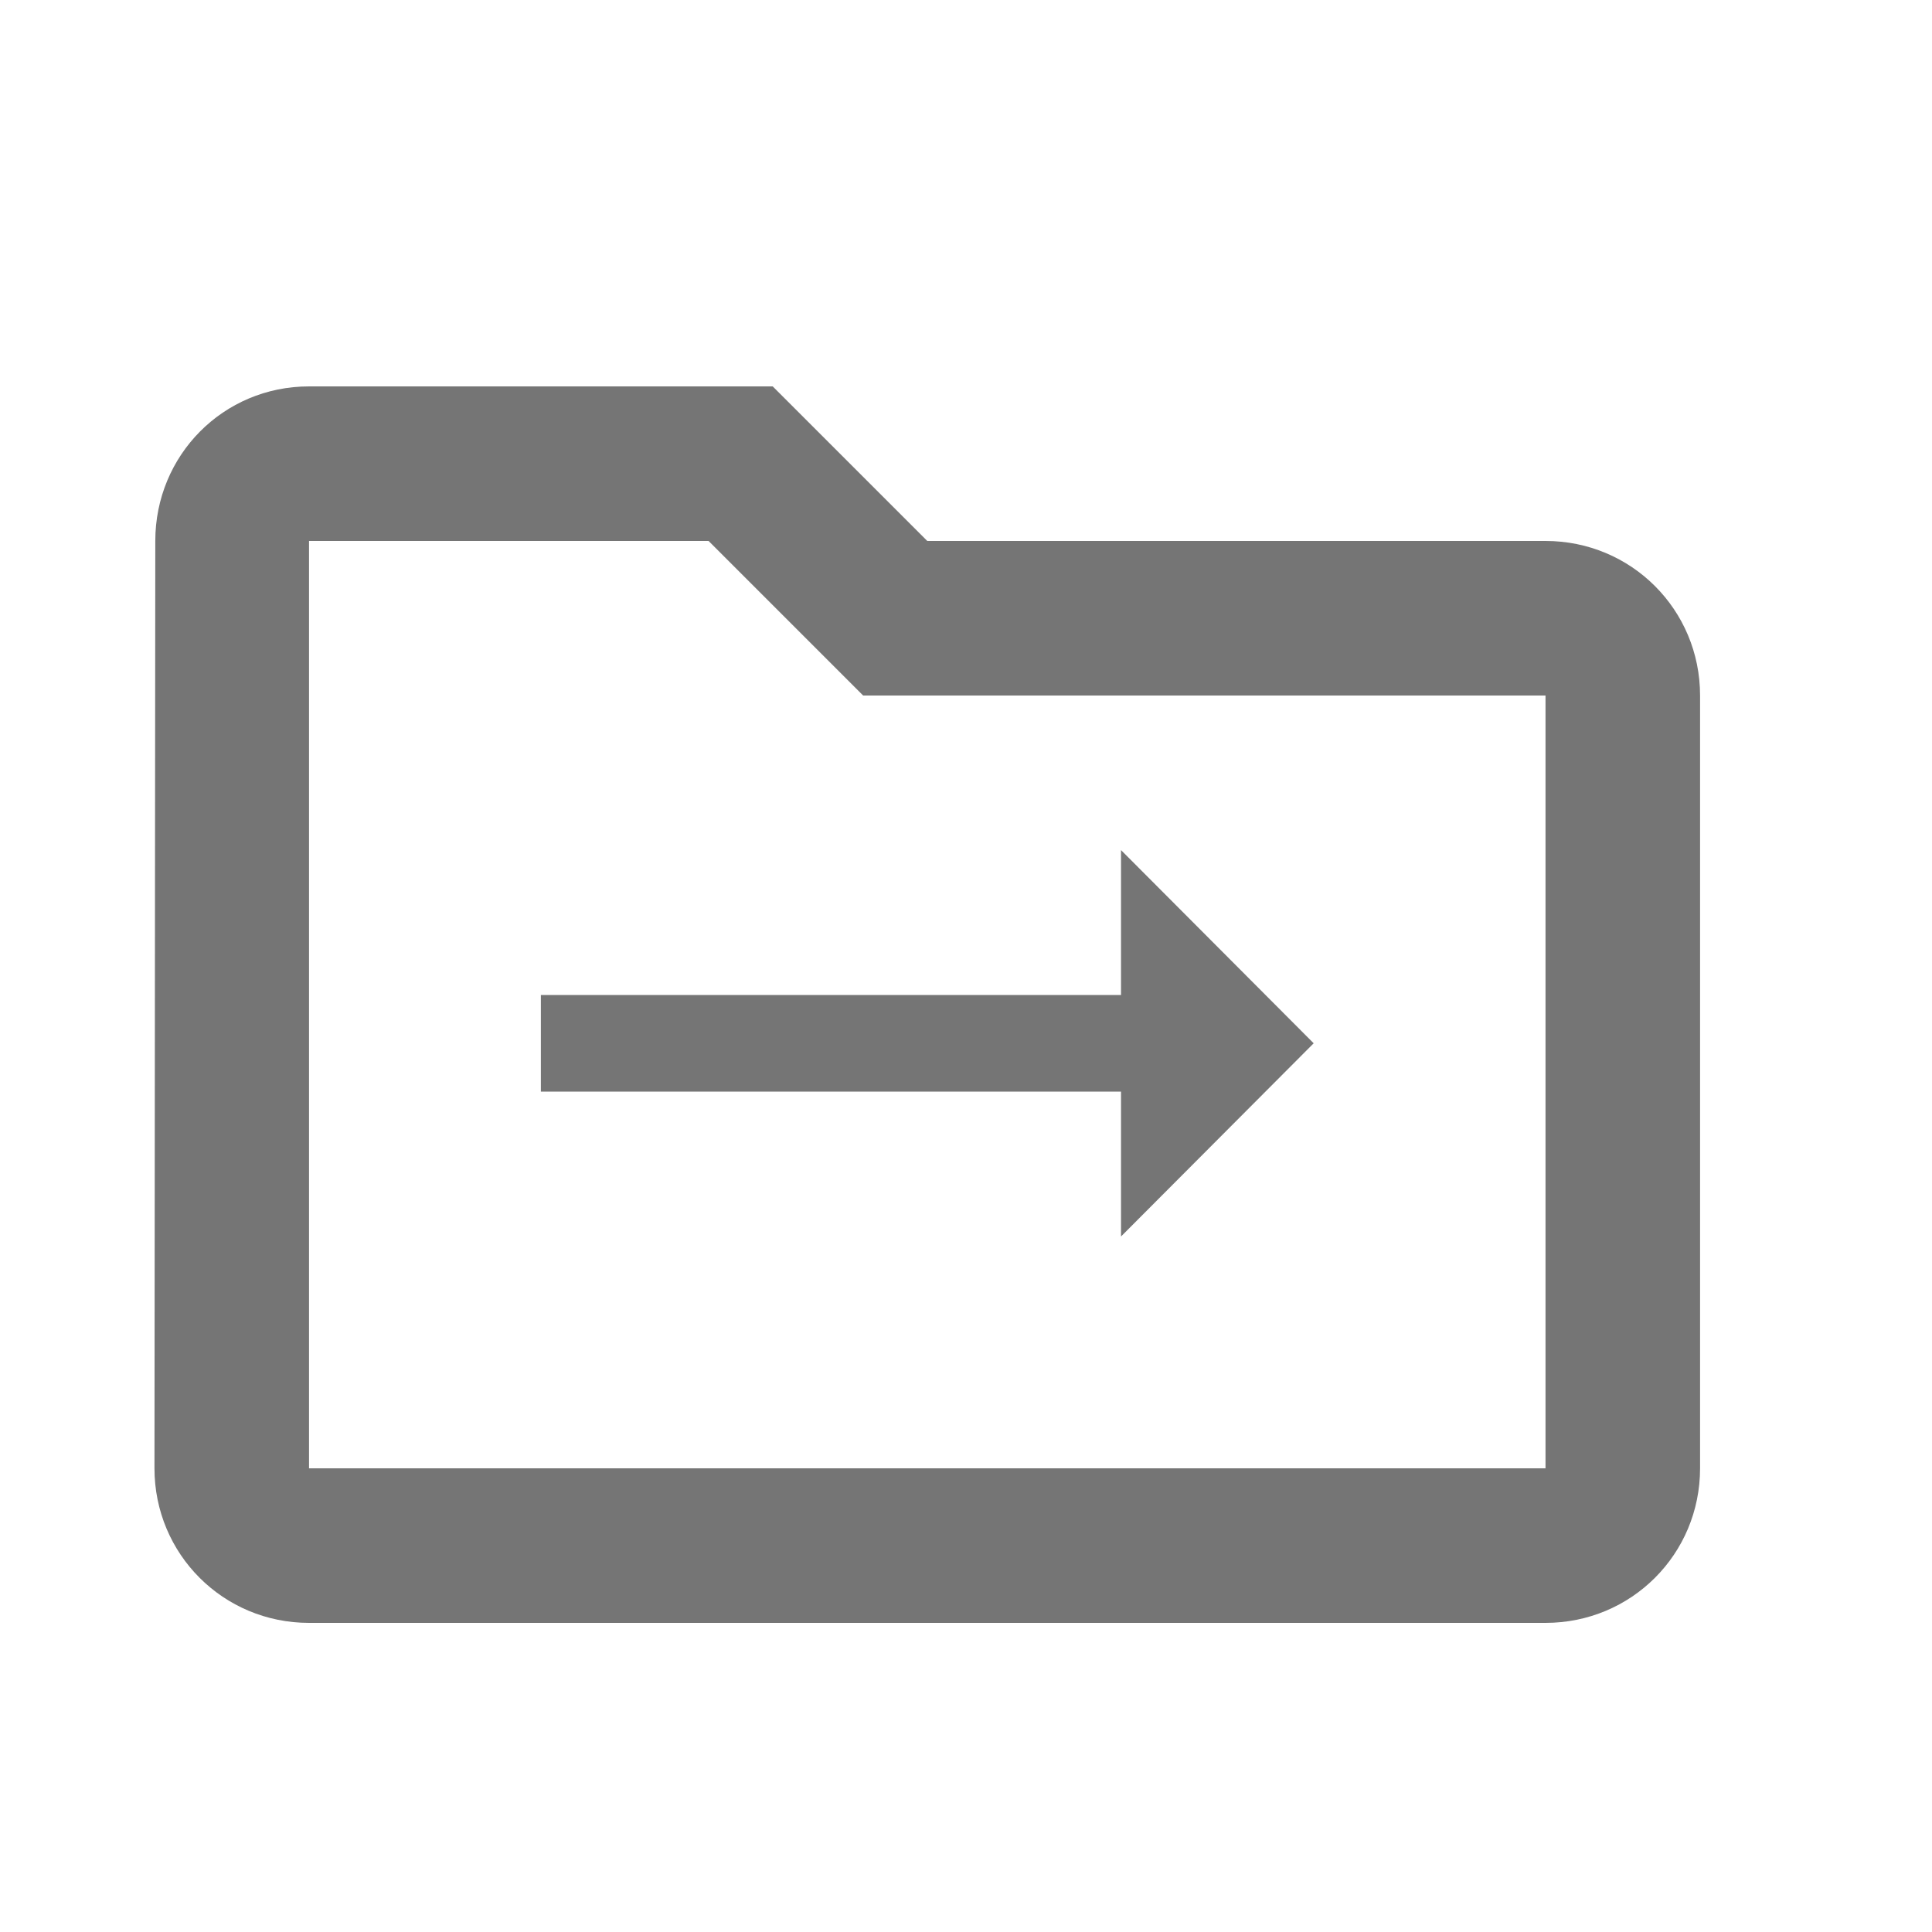
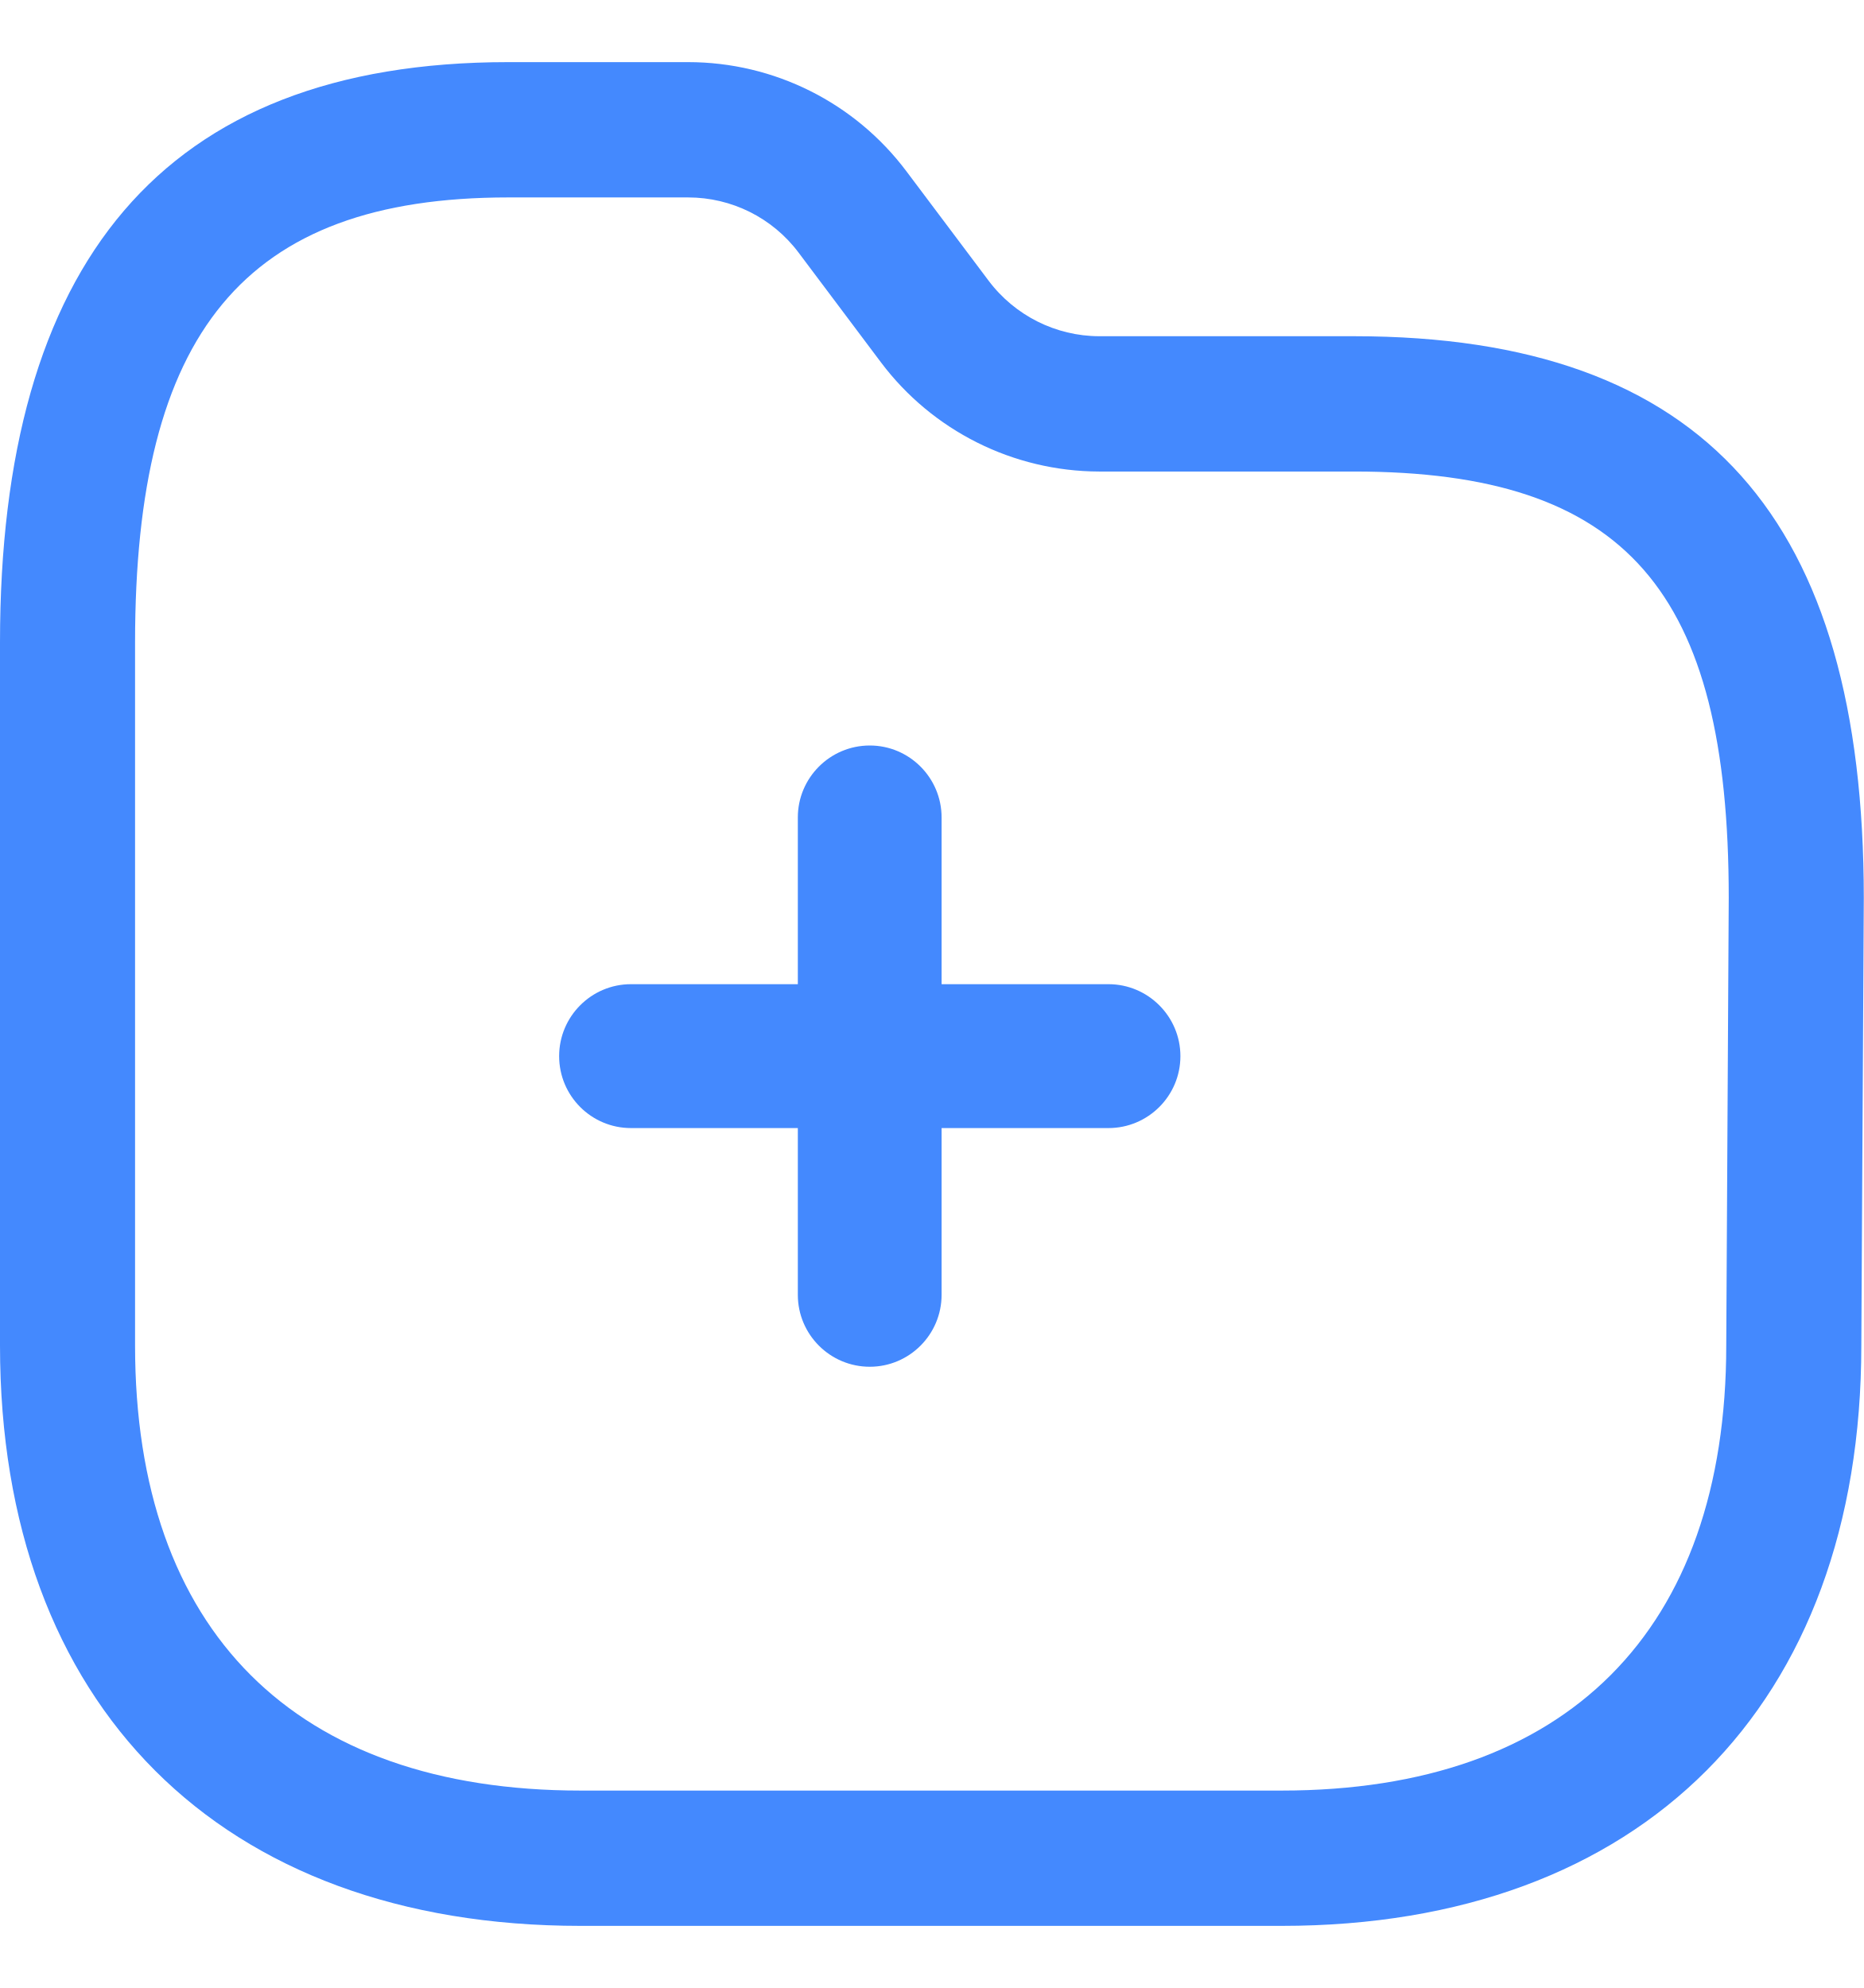
- <svg xmlns="http://www.w3.org/2000/svg" width="21" height="21" viewBox="0 0 21 21" fill="none">
-   <path d="M16.799 5.88H10.079L8.399 4.2H3.359C2.427 4.2 1.688 4.948 1.688 5.88L1.679 15.96C1.679 16.893 2.427 17.64 3.359 17.64H16.799C17.732 17.64 18.479 16.893 18.479 15.96V7.56C18.479 6.628 17.732 5.88 16.799 5.88ZM16.799 15.96H3.359V5.88H7.702L9.382 7.56H16.799V15.96Z" fill="#757575" />
-   <path d="M12.185 10.815H5.879V11.865H12.185V13.44L14.279 11.34L12.185 9.24V10.815Z" fill="#757575" />
+ <svg xmlns="http://www.w3.org/2000/svg" width="15" height="16" viewBox="0 0 15 16" fill="none">
+   <path fill-rule="evenodd" clip-rule="evenodd" d="M4.09 0.5H5.538C6.23 0.5 6.881 0.826 7.296 1.38L7.957 2.26C8.168 2.54 8.497 2.705 8.846 2.706H10.897C13.733 2.706 15 4.192 15 7.228L14.98 10.829C14.98 13.726 13.209 15.5 10.315 15.5H4.672C1.773 15.5 0 13.727 0 10.829V5.171C0 2.132 1.297 0.5 4.09 0.5ZM5.538 1.589H4.09C1.959 1.589 1.087 2.685 1.087 5.171V10.829C1.087 13.126 2.373 14.411 4.672 14.411H10.315C12.608 14.411 13.893 13.125 13.893 10.826L13.913 7.225C13.913 4.758 13.091 3.795 10.897 3.795H8.845C8.155 3.793 7.504 3.468 7.089 2.915L6.427 2.033C6.217 1.753 5.888 1.589 5.538 1.589Z" fill="#4489FE" />
+   <path d="M8.921 7.921H7.578V6.579C7.578 6.26 7.319 6 7 6C6.68 6 6.421 6.26 6.421 6.579V7.921H5.078C4.759 7.921 4.5 8.181 4.5 8.5C4.5 8.82 4.759 9.079 5.078 9.079H6.421V10.421C6.421 10.74 6.68 11 7 11C7.319 11 7.578 10.74 7.578 10.421V9.079H8.921C9.24 9.079 9.5 8.82 9.5 8.5C9.5 8.181 9.24 7.921 8.921 7.921Z" fill="#4489FE" />
</svg>
